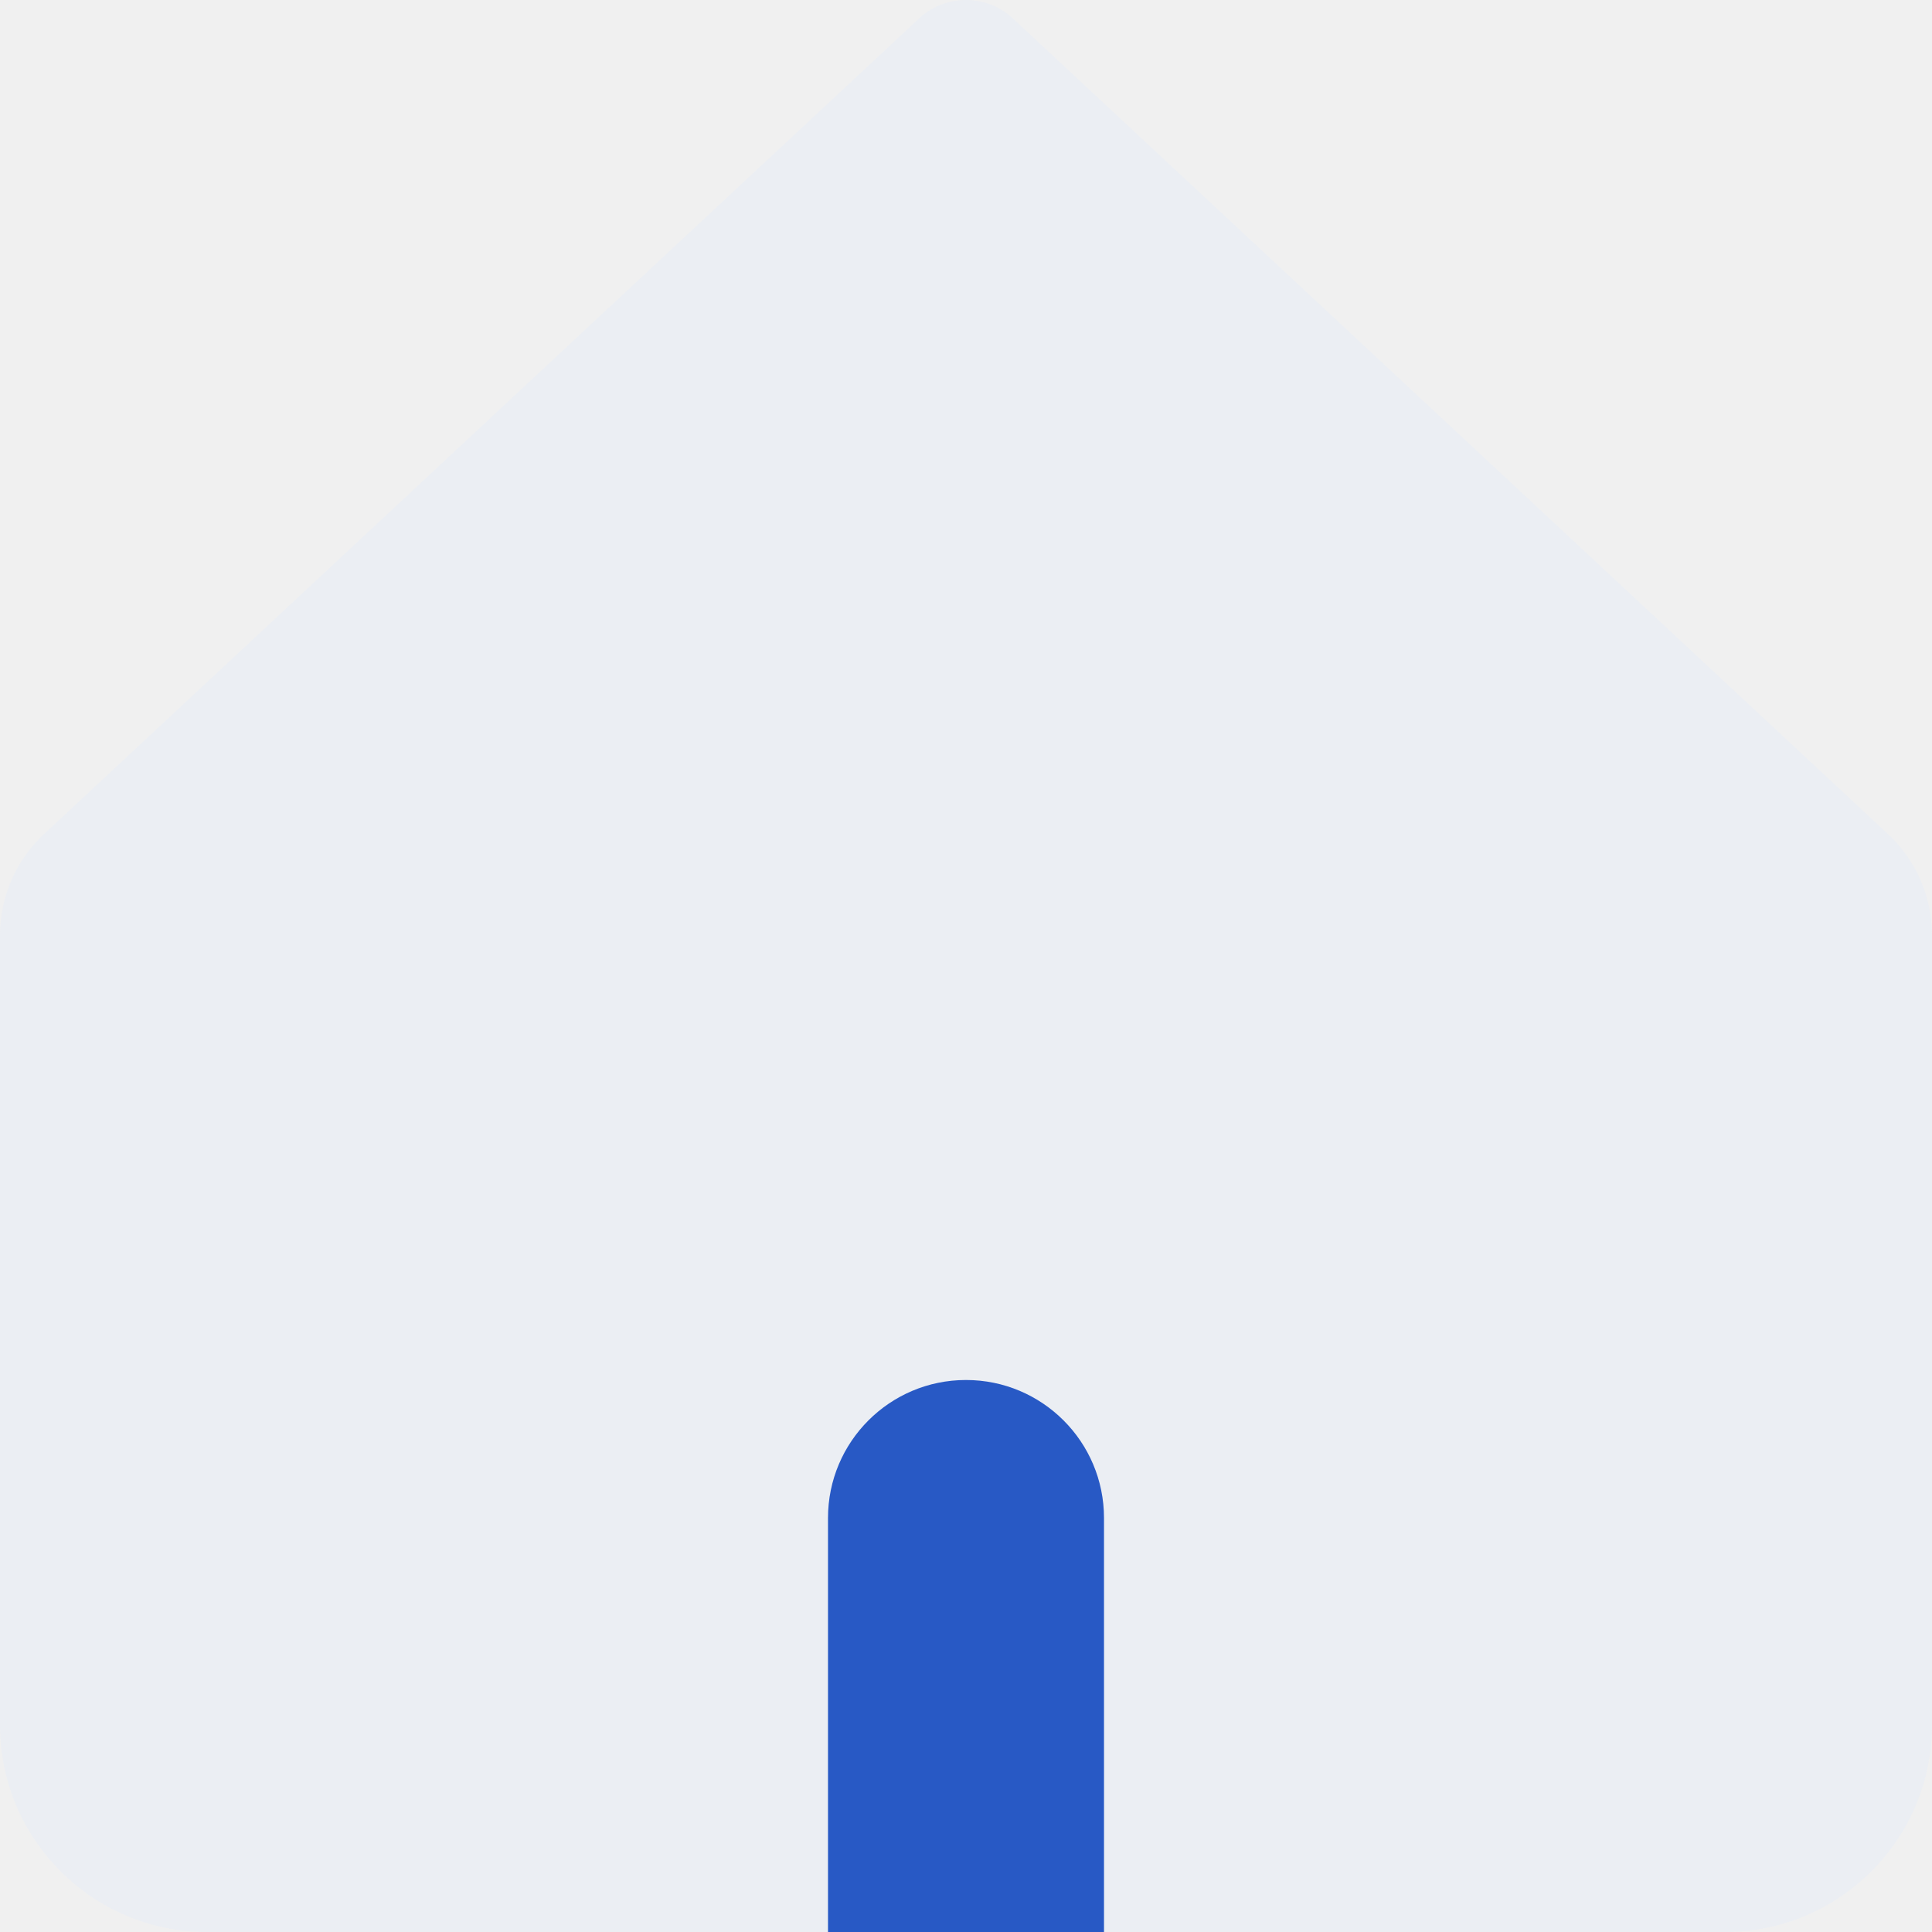
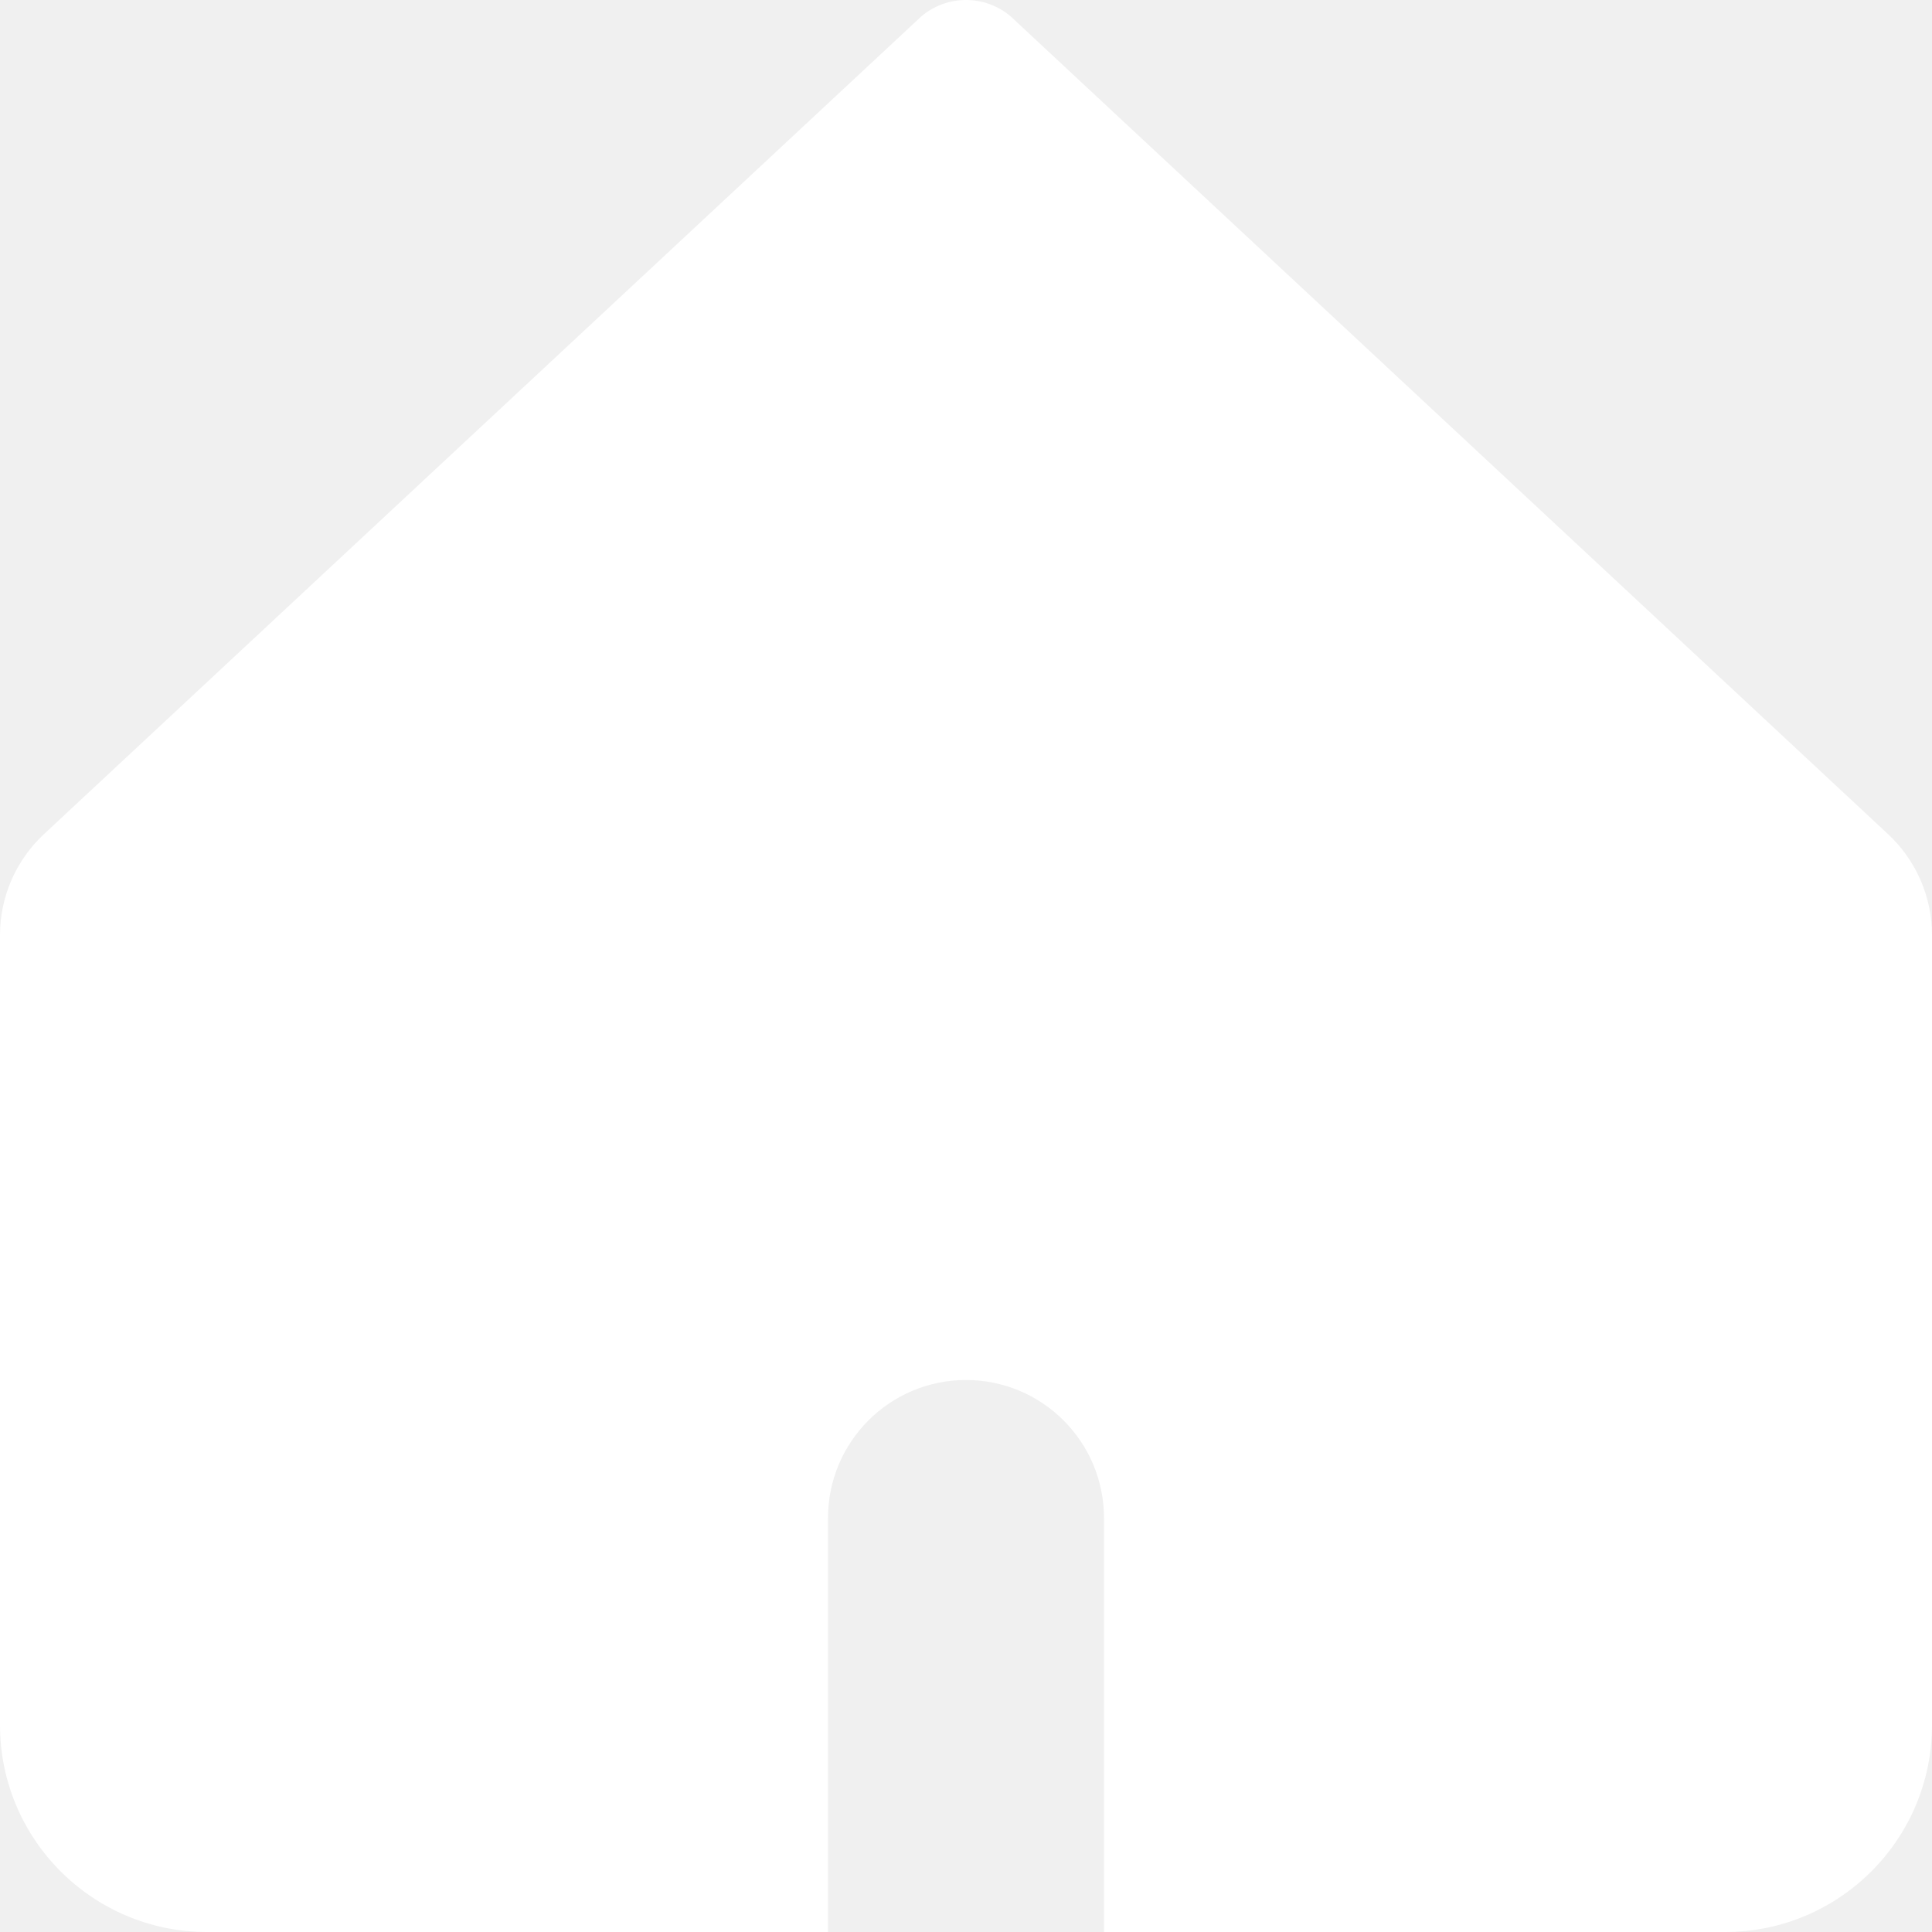
<svg xmlns="http://www.w3.org/2000/svg" fill="none" viewBox="0 0 14 14" id="Home-3--Streamline-Core" height="14" width="14">
  <g id="home-3--home-house-roof-shelter">
-     <path id="Vector 308" fill="#ebeef3" d="M0 6.776a1 1 0 0 1 0.318 -0.731L6.675 0.12a0.5 0.5 0 0 1 0.65 0l6.357 5.925a1 1 0 0 1 0.318 0.731V12.5a1.5 1.5 0 0 1 -1.5 1.5h-11A1.5 1.5 0 0 1 0 12.5V6.776Z" stroke-width="1" />
-     <path id="Intersect" fill="#2859c5" fill-rule="evenodd" d="M8 14H6v-3a1 1 0 1 1 2 0v3Z" clip-rule="evenodd" stroke-width="1" />
+     <path id="Vector 308" fill="#ffffff" fill-rule="evenodd" d="M0 6.776a1 1 0 0 1 0.318 -0.731L6.675 0.12a0.5 0.5 0 0 1 0.65 0l6.357 5.925a1 1 0 0 1 0.318 0.731V12.5a1.5 1.5 0 0 1 -1.5 1.5h-11A1.5 1.5 0 0 1 0 12.5V6.776ZM8 14H6v-3a1 1 0 1 1 2 0v3Z" clip-rule="evenodd" stroke-width="1" />
  </g>
</svg>
